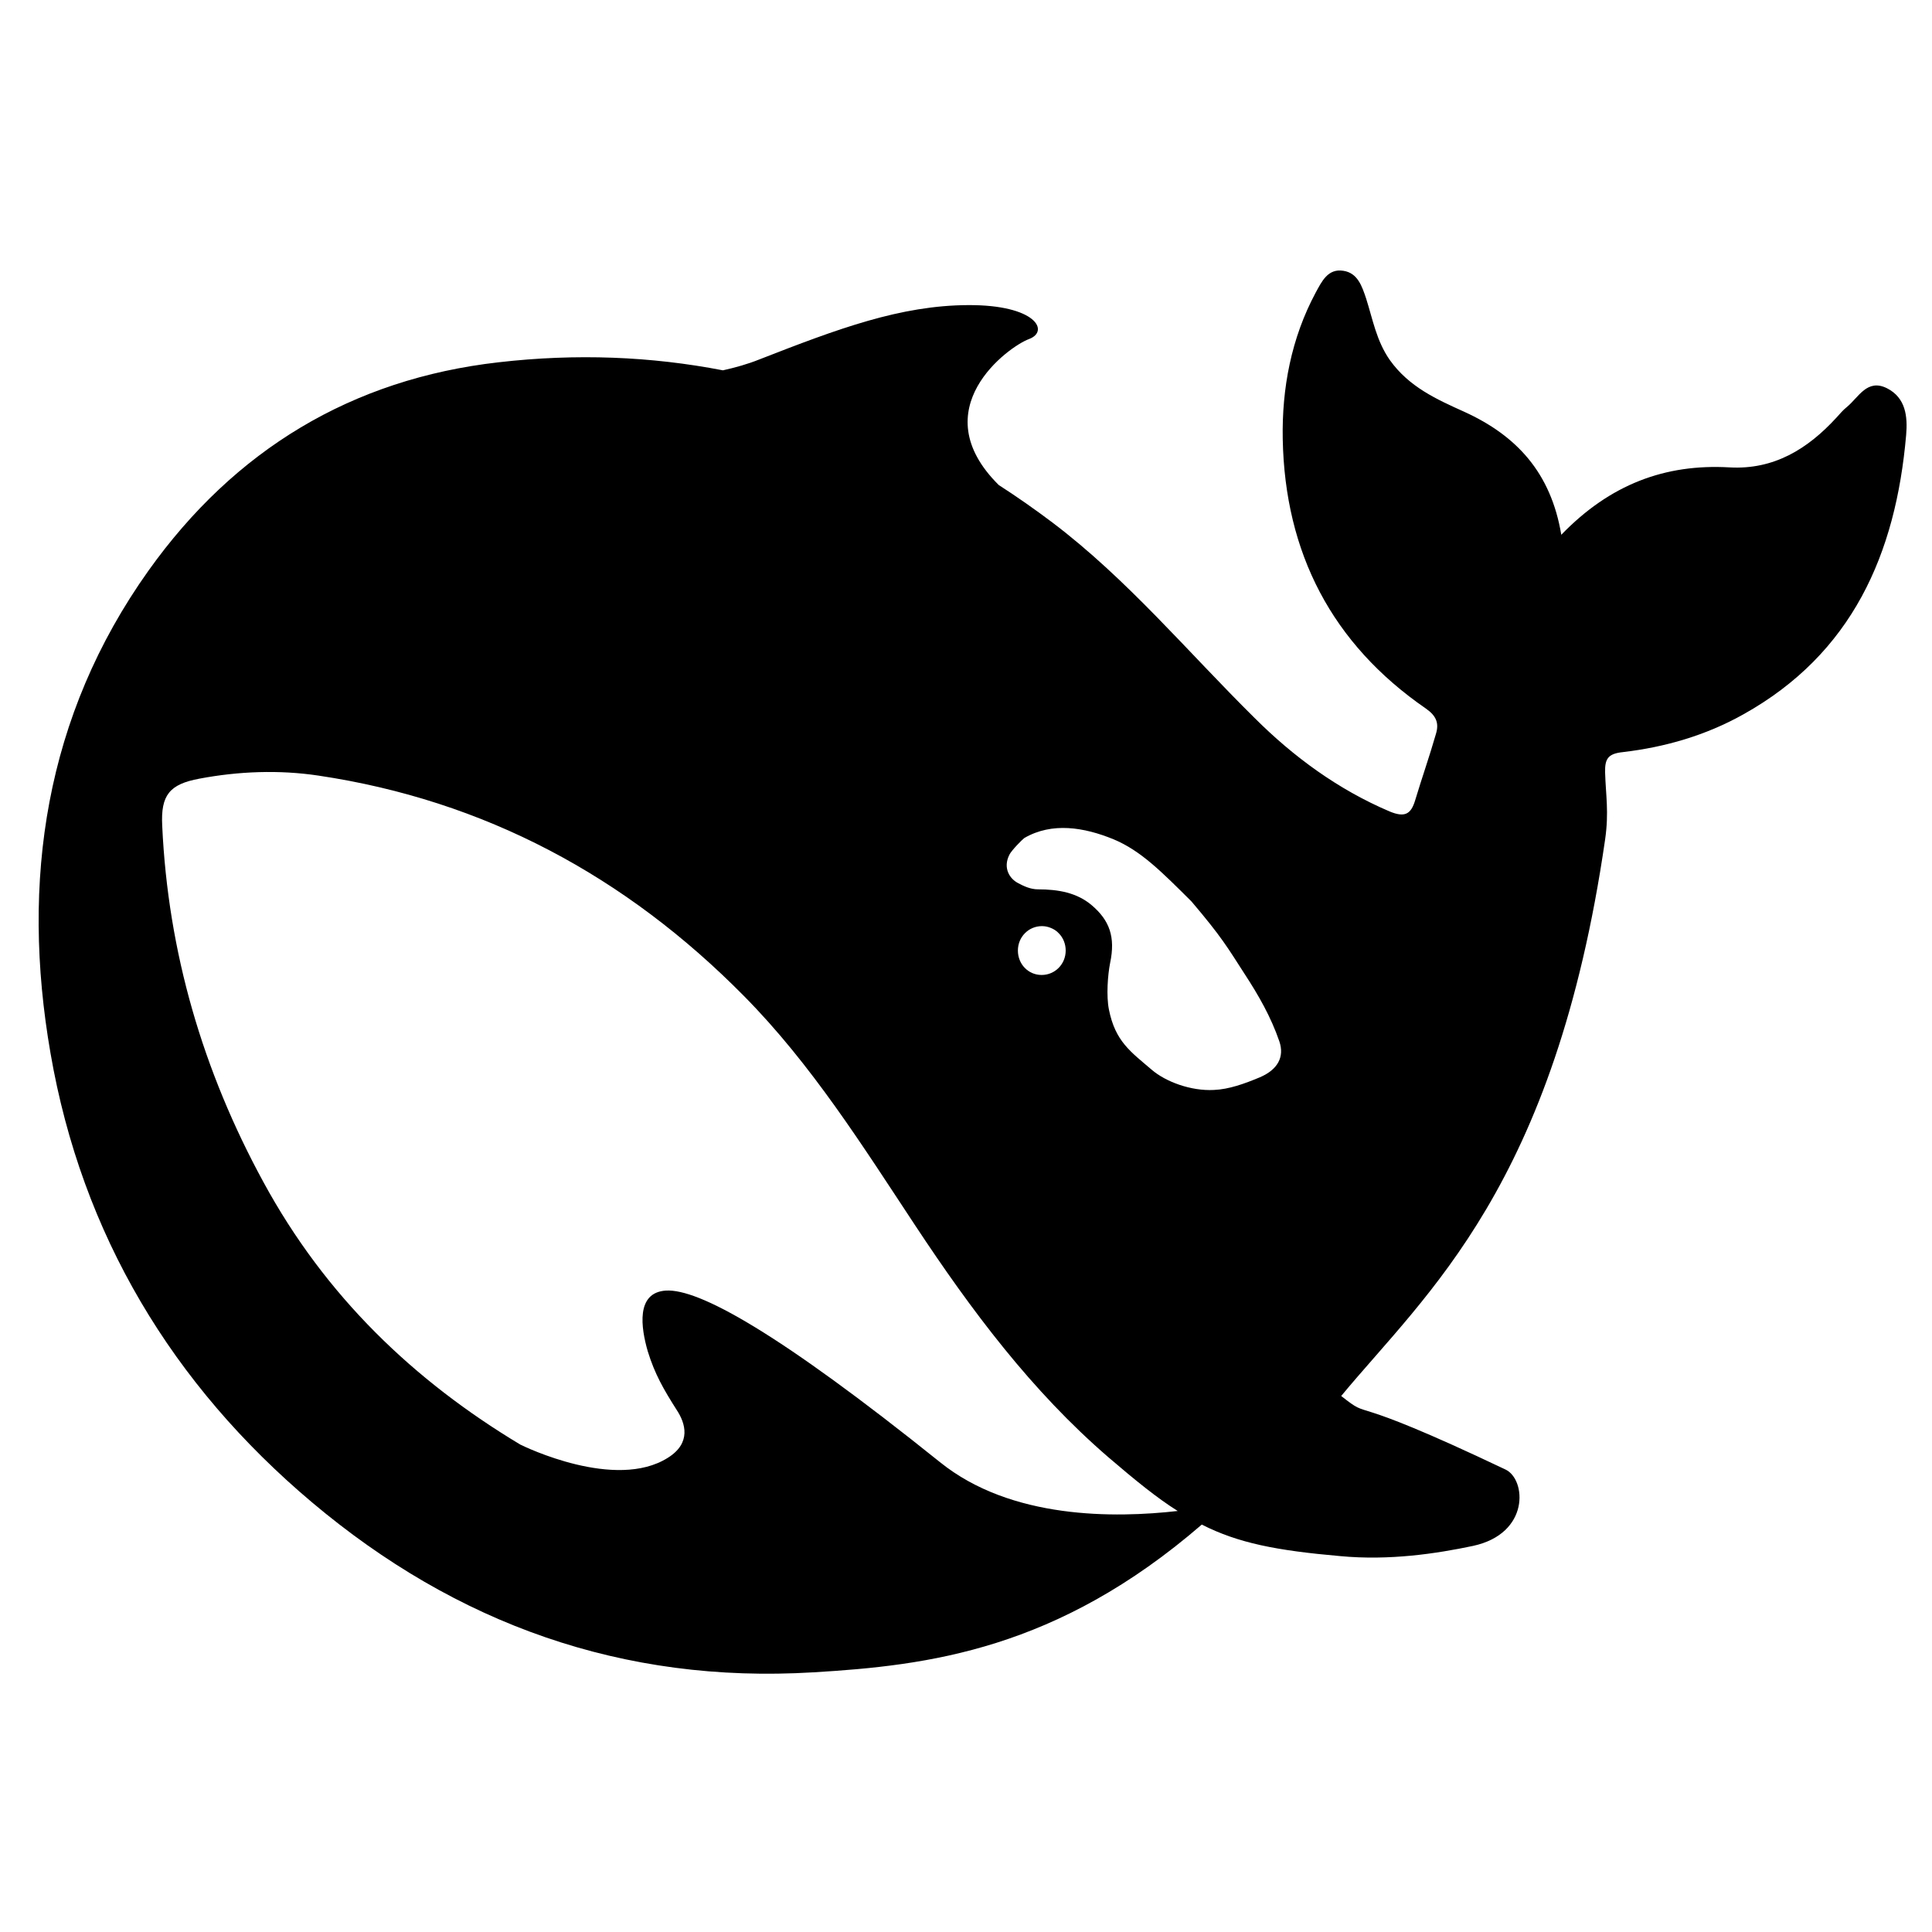
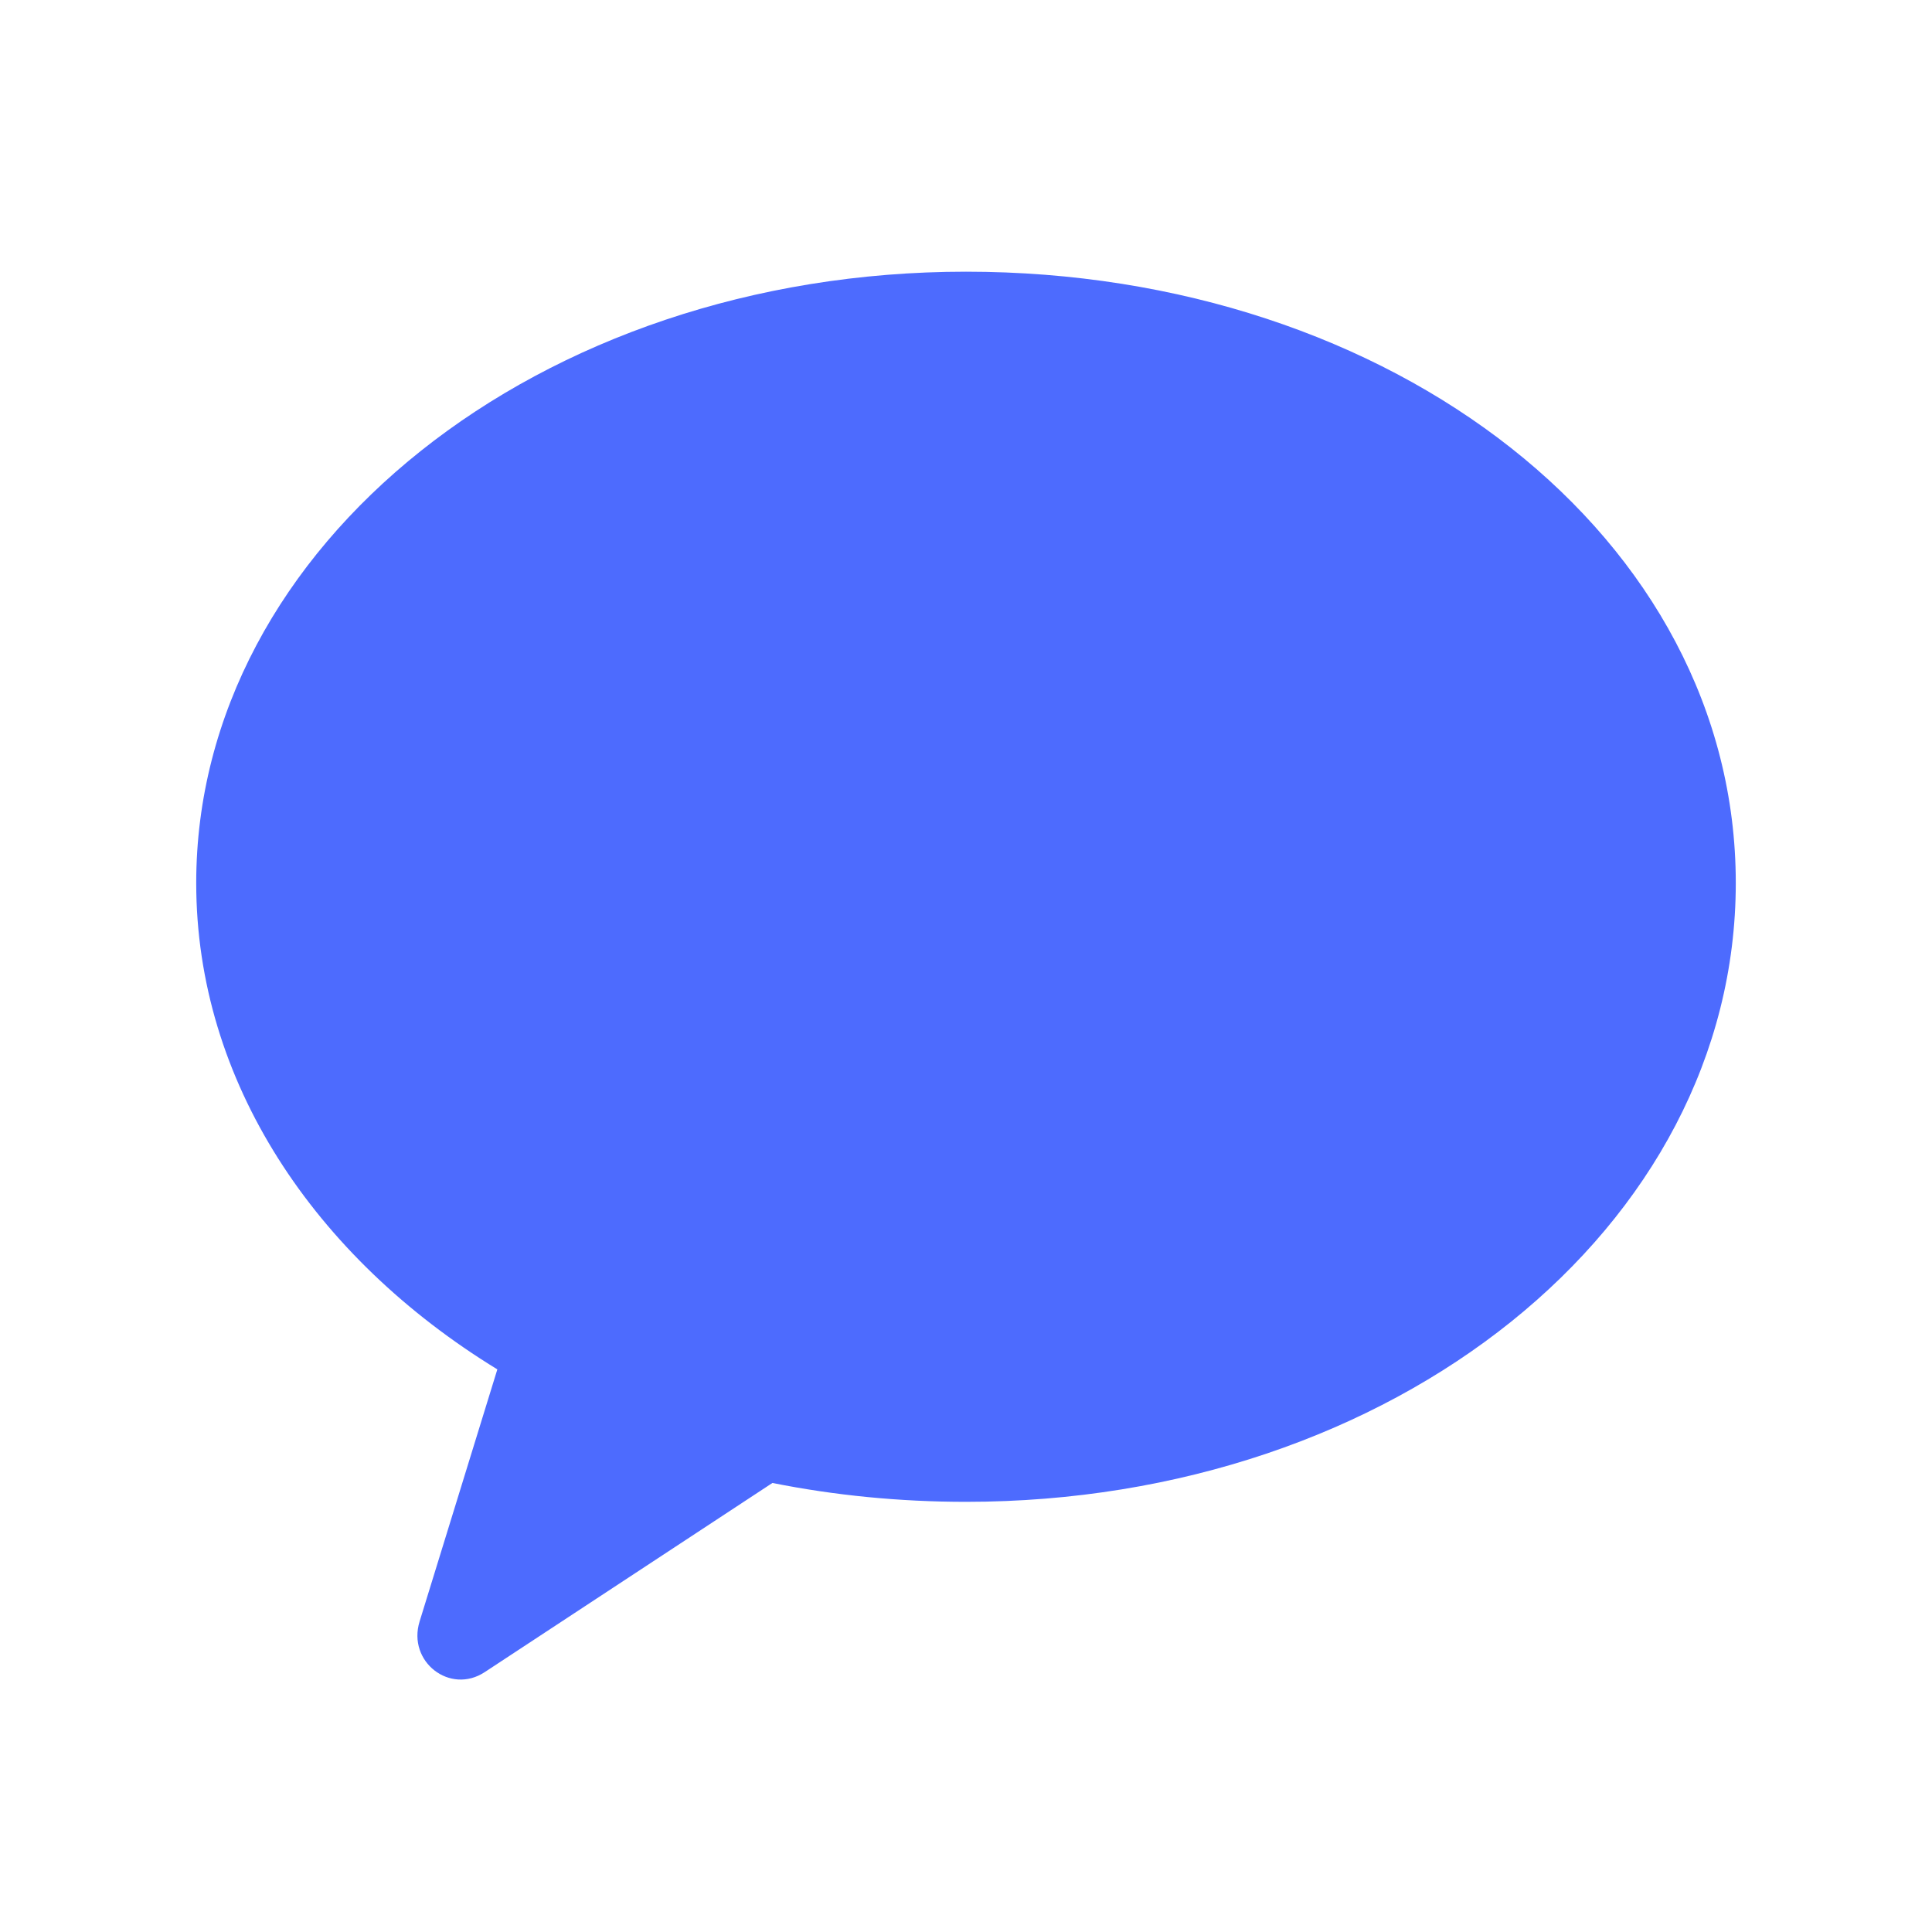
- <svg xmlns="http://www.w3.org/2000/svg" width="50" height="50" viewBox="0 0 50 50" fill="none">
-   <path d="M48.835 10.048C48.323 9.792 48.102 10.28 47.803 10.528C47.701 10.608 47.614 10.712 47.527 10.808C46.779 11.624 45.905 12.16 44.762 12.096C43.092 12 41.666 12.536 40.406 13.84C40.138 12.232 39.248 11.272 37.893 10.656C37.184 10.336 36.467 10.016 35.97 9.32C35.623 8.824 35.529 8.272 35.356 7.728C35.246 7.4 35.135 7.064 34.765 7.008C34.363 6.944 34.206 7.288 34.048 7.576C33.418 8.752 33.173 10.048 33.197 11.36C33.252 14.312 34.474 16.664 36.9 18.336C37.176 18.528 37.247 18.72 37.16 19C36.995 19.576 36.797 20.136 36.624 20.712C36.514 21.08 36.349 21.16 35.962 21C34.631 20.432 33.481 19.592 32.464 18.576C30.739 16.872 29.179 14.992 27.233 13.52C26.776 13.176 26.319 12.856 25.847 12.552C23.862 10.584 26.107 8.968 26.627 8.776C27.17 8.576 26.816 7.888 25.059 7.896C23.302 7.904 21.695 8.504 19.647 9.304C19.348 9.424 19.032 9.512 18.709 9.584C16.85 9.224 14.92 9.144 12.903 9.376C9.106 9.808 6.073 11.64 3.843 14.768C1.165 18.528 0.534 22.8 1.307 27.256C2.118 31.952 4.466 35.84 8.074 38.88C11.816 42.032 16.125 43.576 21.041 43.28C24.027 43.104 27.352 42.696 31.102 39.456C32.047 39.936 33.04 40.128 34.686 40.272C35.955 40.392 37.176 40.208 38.121 40.008C39.602 39.688 39.499 38.288 38.964 38.032C34.623 35.968 35.576 36.808 34.71 36.128C36.916 33.464 40.24 30.696 41.54 21.728C41.643 21.016 41.556 20.568 41.54 19.992C41.532 19.64 41.611 19.504 42.005 19.464C43.092 19.336 44.148 19.032 45.117 18.488C47.929 16.92 49.064 14.344 49.331 11.256C49.371 10.784 49.324 10.296 48.835 10.048ZM24.326 37.84C20.12 34.464 18.079 33.352 17.236 33.4C16.448 33.448 16.59 34.368 16.763 34.968C16.944 35.56 17.181 35.968 17.512 36.488C17.74 36.832 17.898 37.344 17.283 37.728C15.928 38.584 13.573 37.44 13.462 37.384C10.721 35.736 8.428 33.56 6.813 30.584C5.253 27.72 4.348 24.648 4.198 21.368C4.158 20.576 4.387 20.296 5.159 20.152C6.175 19.96 7.223 19.92 8.239 20.072C12.533 20.712 16.189 22.672 19.253 25.776C21.002 27.544 22.325 29.656 23.689 31.72C25.138 33.912 26.698 36 28.683 37.712C29.384 38.312 29.943 38.768 30.479 39.104C28.864 39.288 26.17 39.328 24.326 37.84ZM26.343 24.6C26.343 24.248 26.619 23.968 26.966 23.968C27.044 23.968 27.115 23.984 27.178 24.008C27.265 24.04 27.344 24.088 27.407 24.16C27.517 24.272 27.58 24.432 27.58 24.6C27.58 24.952 27.304 25.232 26.957 25.232C26.611 25.232 26.343 24.952 26.343 24.6ZM32.606 27.88C32.205 28.048 31.803 28.192 31.416 28.208C30.818 28.24 30.164 27.992 29.81 27.688C29.258 27.216 28.864 26.952 28.699 26.128C28.628 25.776 28.668 25.232 28.73 24.92C28.872 24.248 28.714 23.816 28.25 23.424C27.872 23.104 27.391 23.016 26.863 23.016C26.666 23.016 26.485 22.928 26.351 22.856C26.13 22.744 25.949 22.464 26.123 22.12C26.178 22.008 26.446 21.736 26.509 21.688C27.226 21.272 28.053 21.408 28.817 21.72C29.526 22.016 30.061 22.56 30.834 23.328C31.622 24.256 31.763 24.512 32.212 25.208C32.567 25.752 32.89 26.312 33.11 26.952C33.245 27.352 33.071 27.68 32.606 27.88Z" fill="#000000" fill-rule="nonzero" />
+ <svg xmlns="http://www.w3.org/2000/svg" viewBox="0 0 512 512" role="img" aria-labelledby="title desc">
+   <path fill="#4D6BFE" d="M256 72C142.8 72 52 144.6 52 234c0 52.5 31.3 99.2 79.8 128.9l-20.6 66.8c-3.3 10.7 8.1 19.5 17.3 13.4l76.2-50.1c16.5 3.3 33.7 5 51.3 5 113.2 0 204-72.6 204-164S369.2 72 256 72Z" />
</svg>
